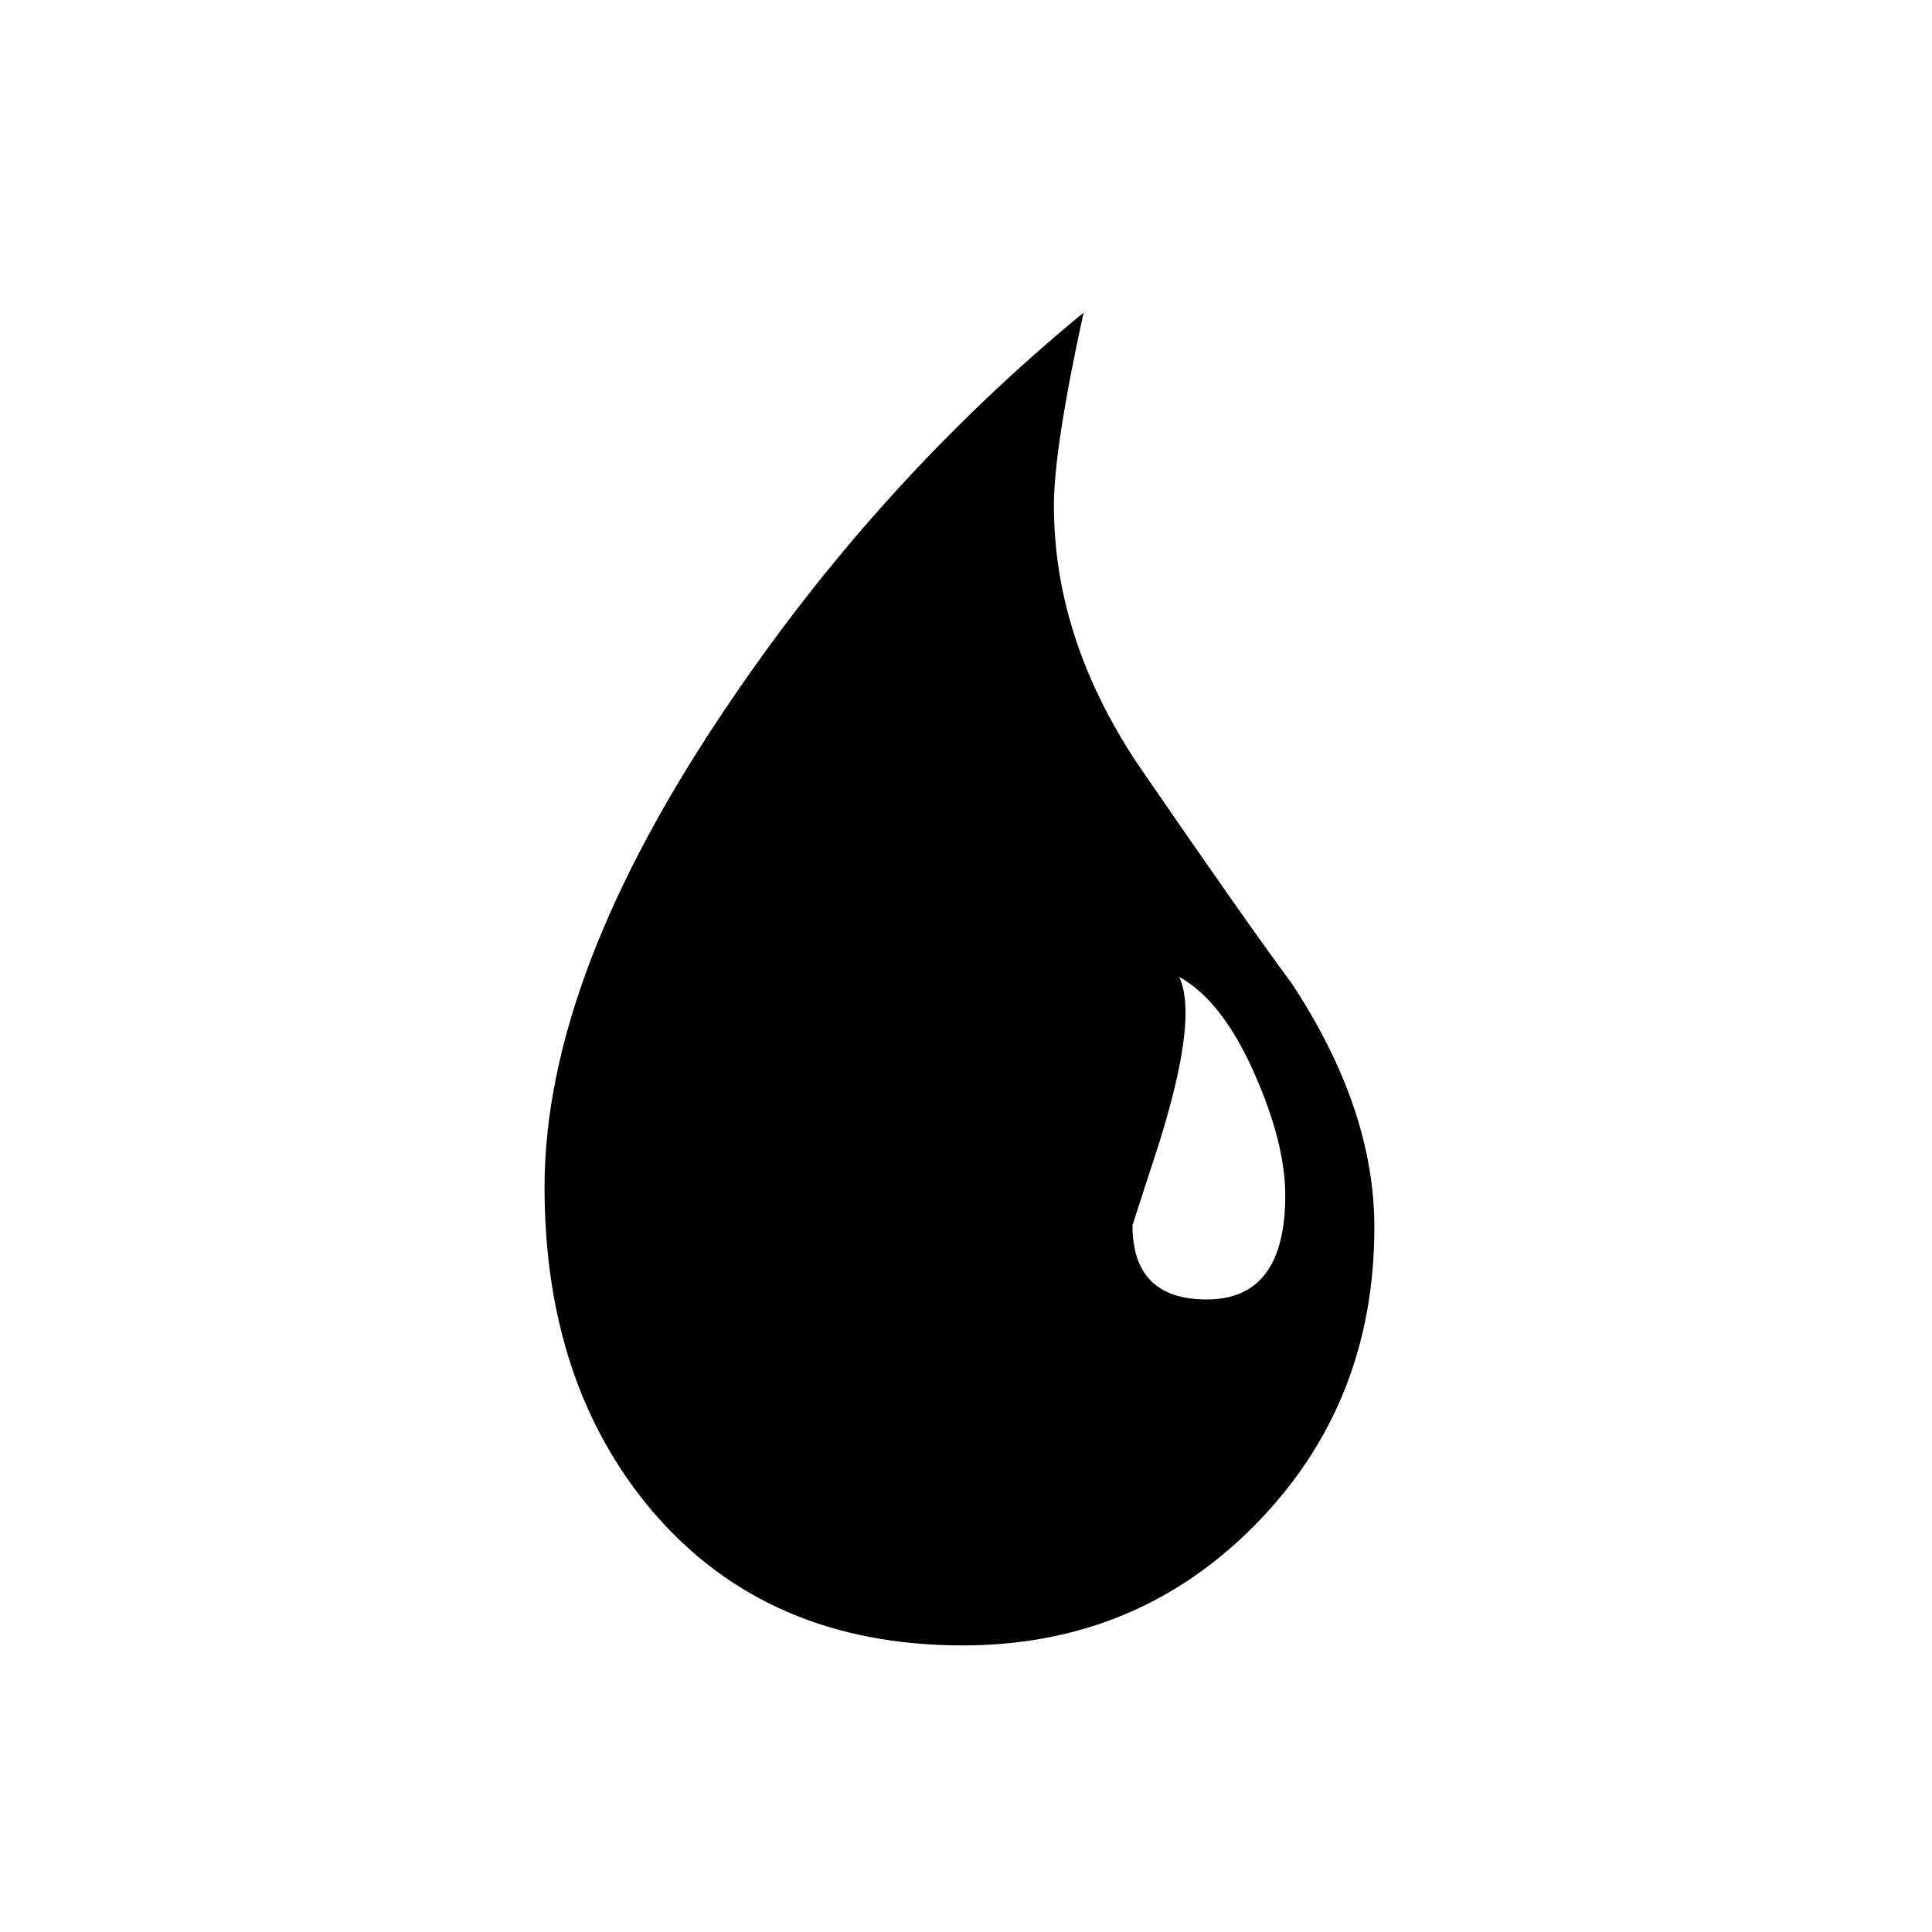
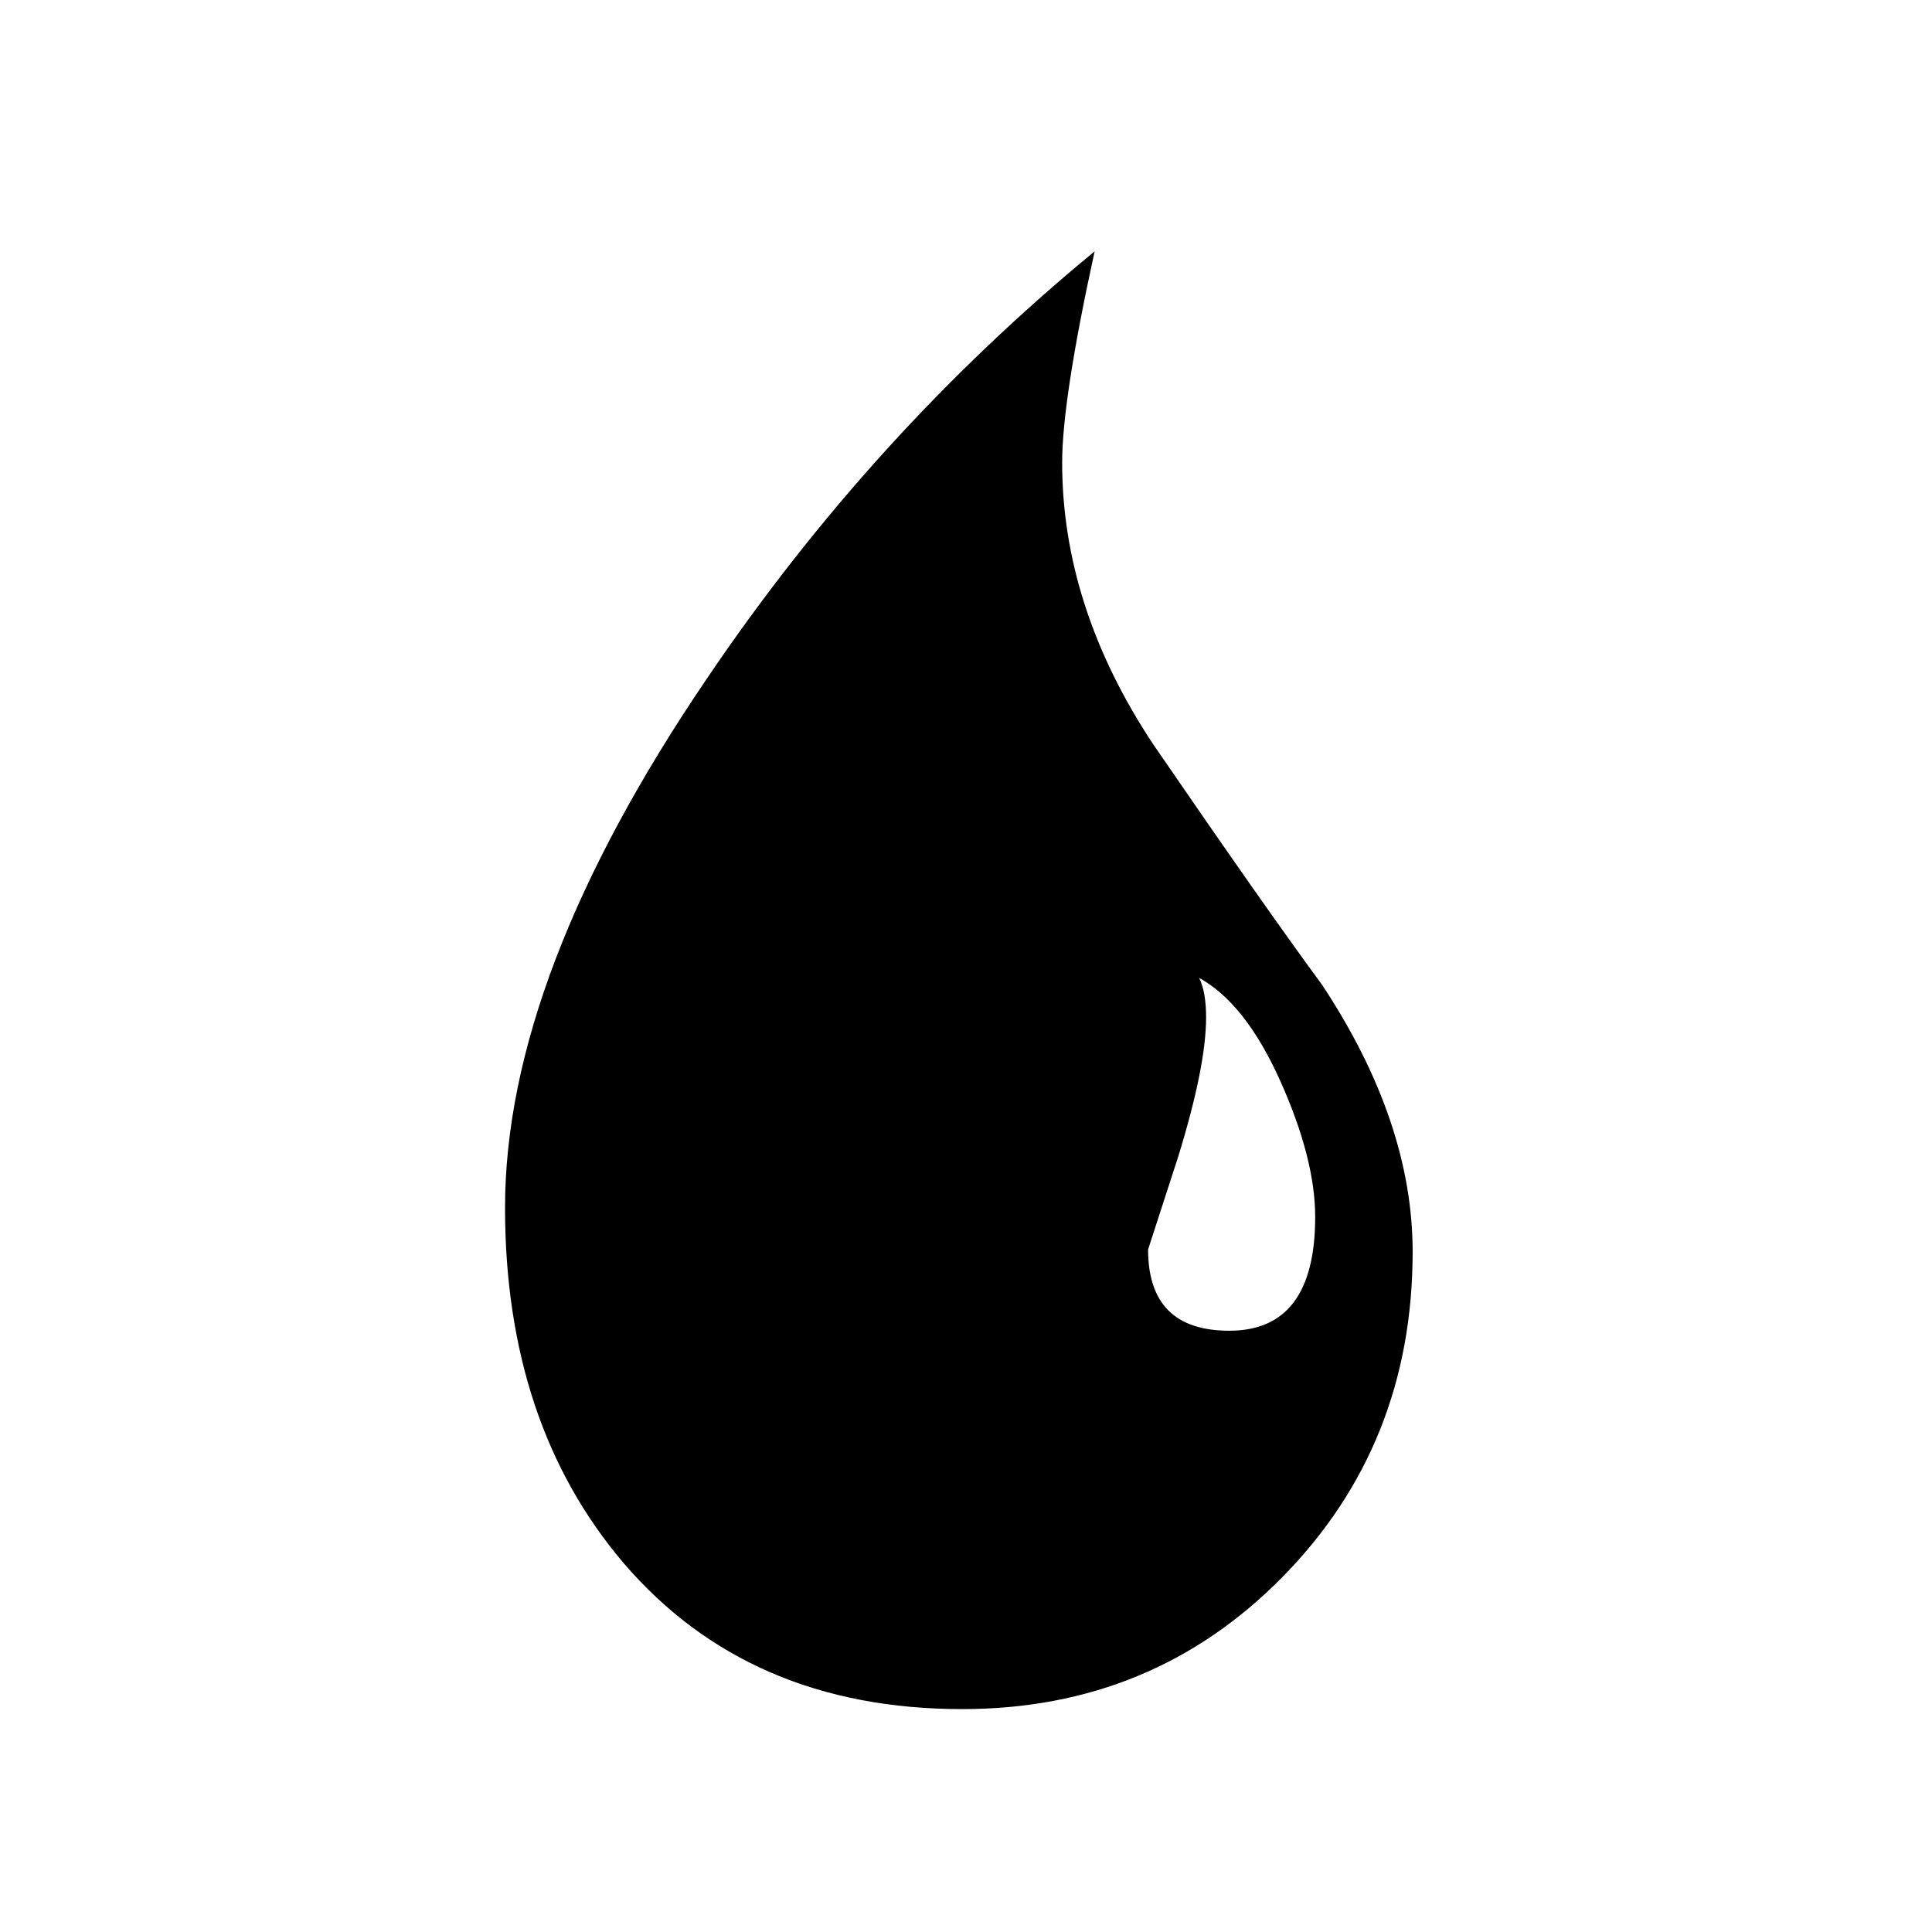
- <svg xmlns="http://www.w3.org/2000/svg" viewBox="-50 -50 700 700">
+ <svg xmlns="http://www.w3.org/2000/svg" viewBox="-20 -20 640 640">
  <path transform="translate(-142.01 126.79)" d="m546.93 375.53c-28.722 29.23-64.1 43.842-106.13 43.842-47.17 0-84.59-16.14-112.27-48.44-26.15-30.762-39.22-69.972-39.22-117.64 0-51.26 22.302-109.72 66.9-175.34 36.38-53.814 79.19-100.98 128.41-141.48-7.182 32.814-10.758 56.13-10.758 69.972 0 31.794 9.984 62.802 29.976 93.05 24.612 35.88 43.31 62.56 56.14 79.968 19.992 30.26 29.988 59.73 29.988 88.42.001 42.558-14.346 78.44-43.04 107.65m-.774-164.17c-7.686-17.17-16.662-28.572-26.916-34.22 1.536 3.084 2.31 7.44 2.31 13.08 0 10.77-3.072 26.14-9.234 46.13l-9.984 30.762c0 17.94 8.952 26.916 26.904 26.916 18.96 0 28.452-12.57 28.452-37.686 0-12.804-3.84-27.792-11.532-44.988" />
</svg>
